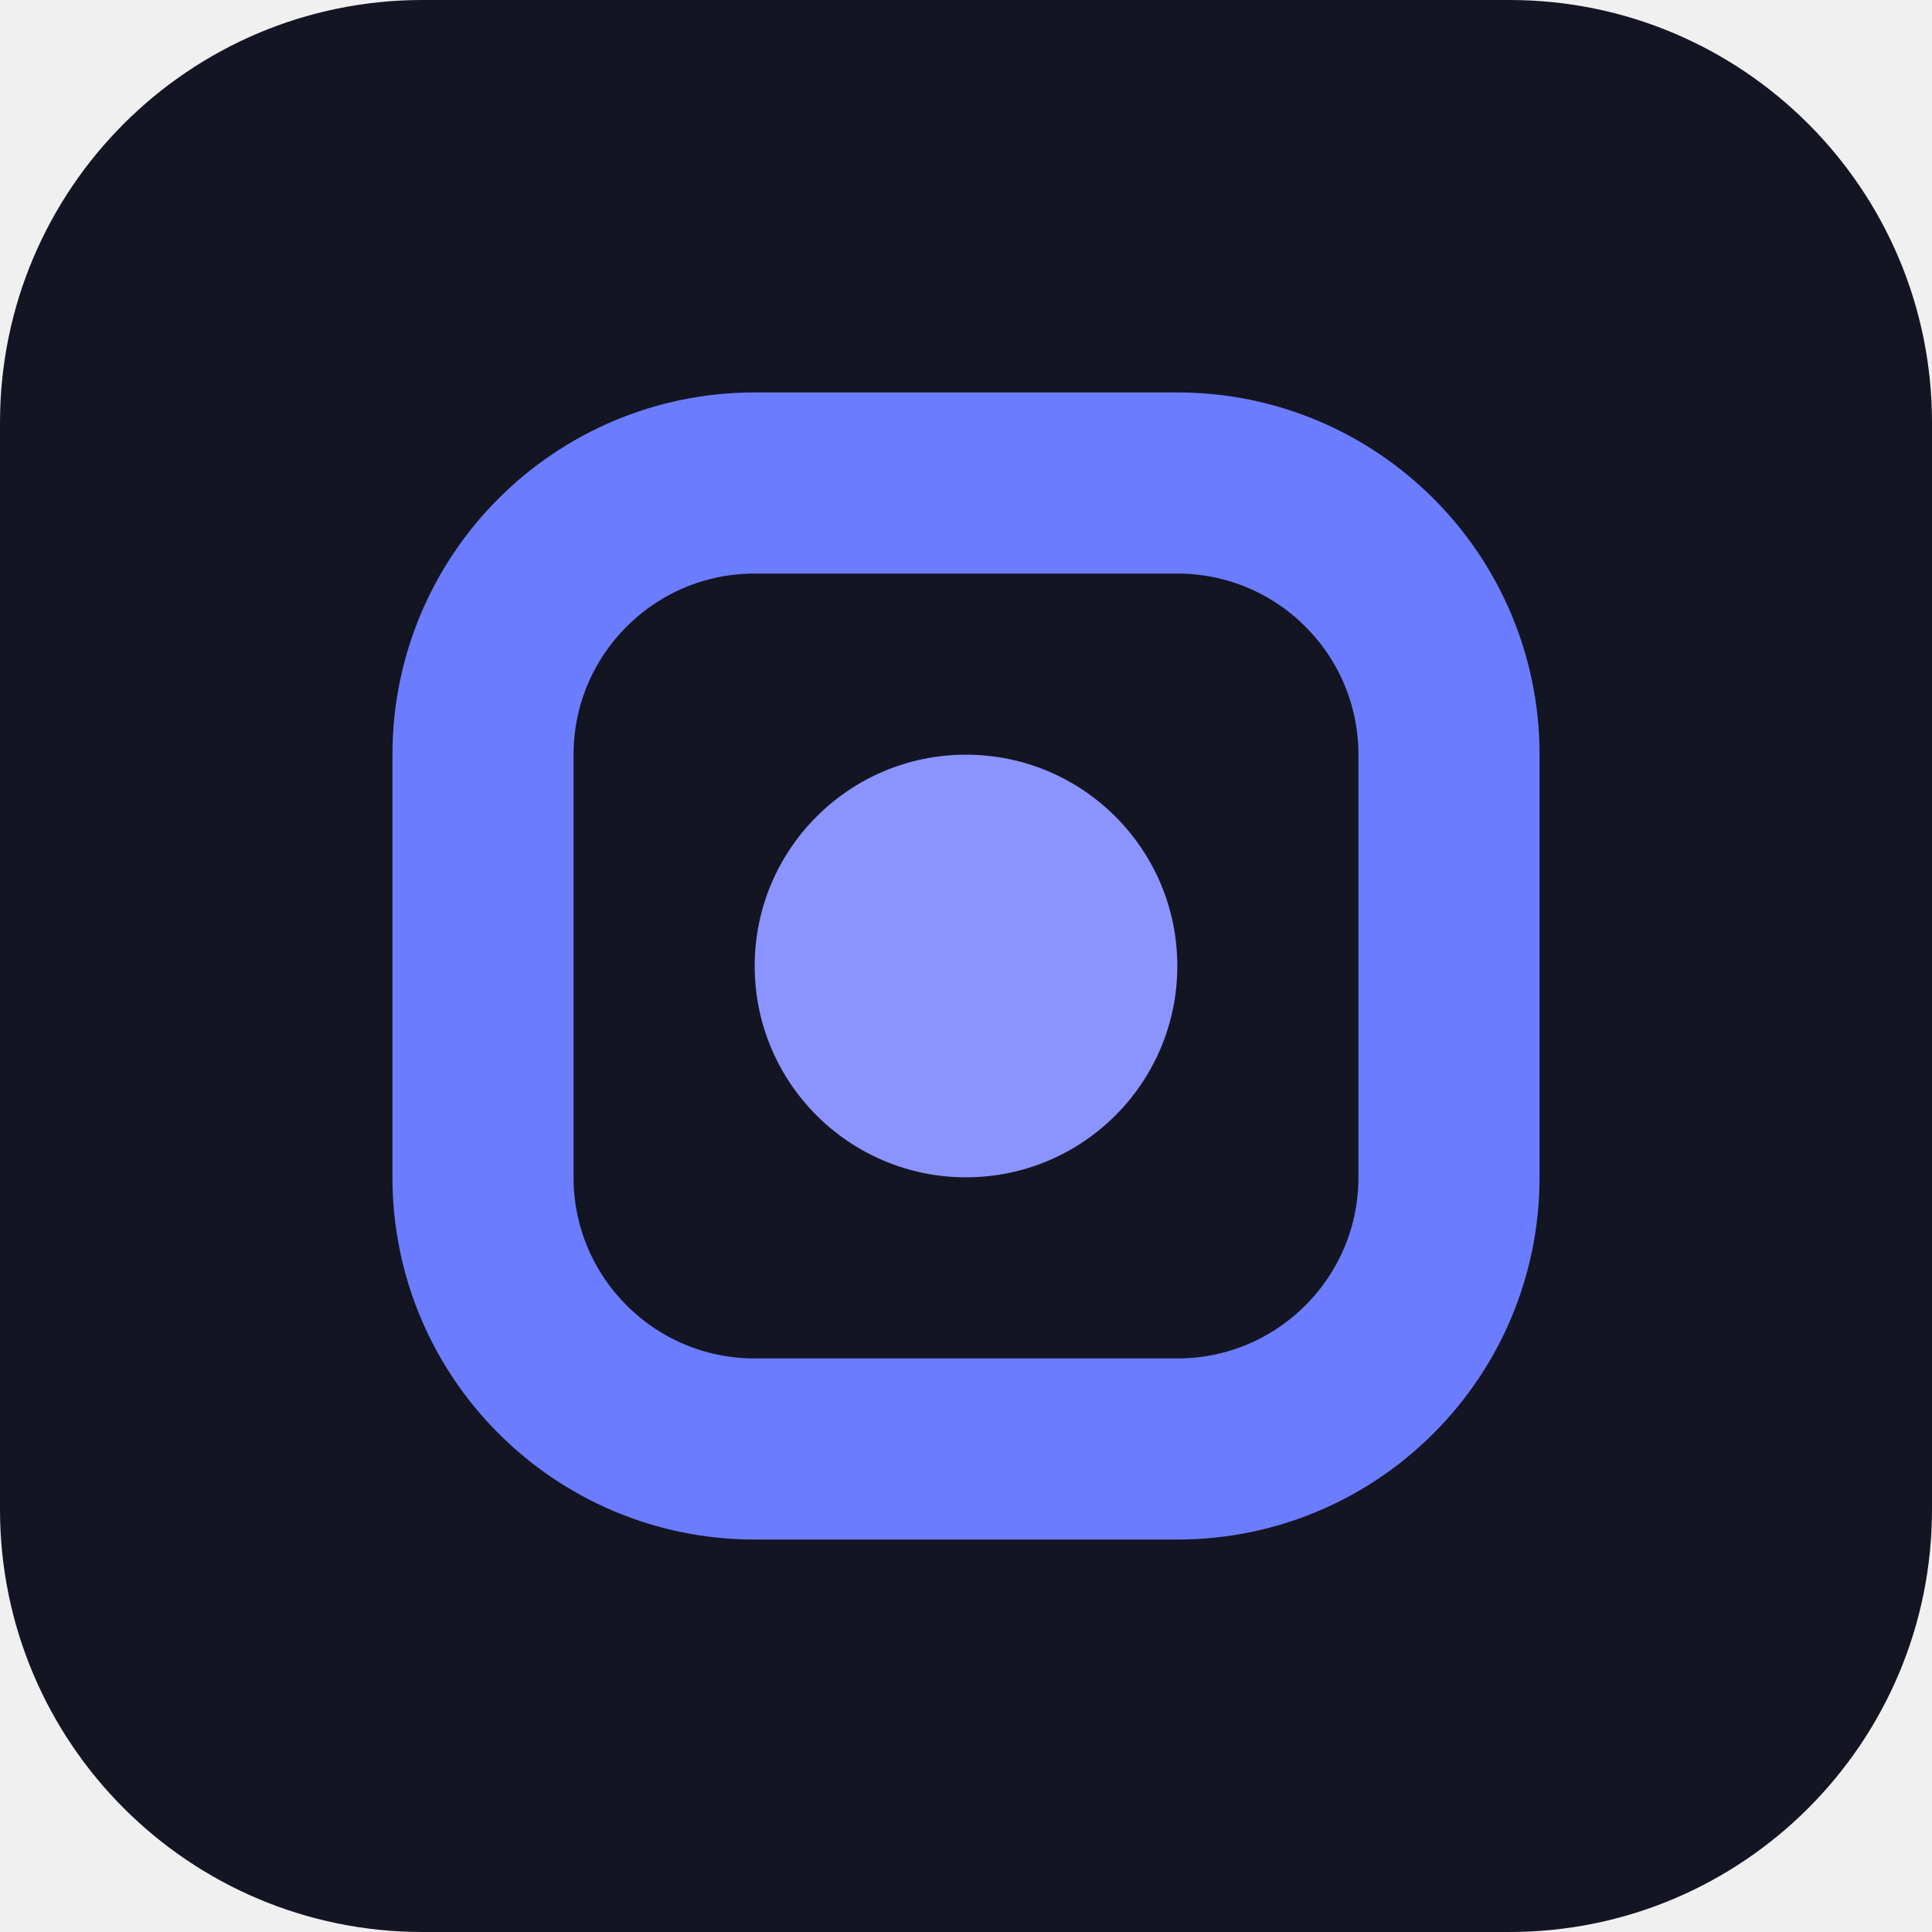
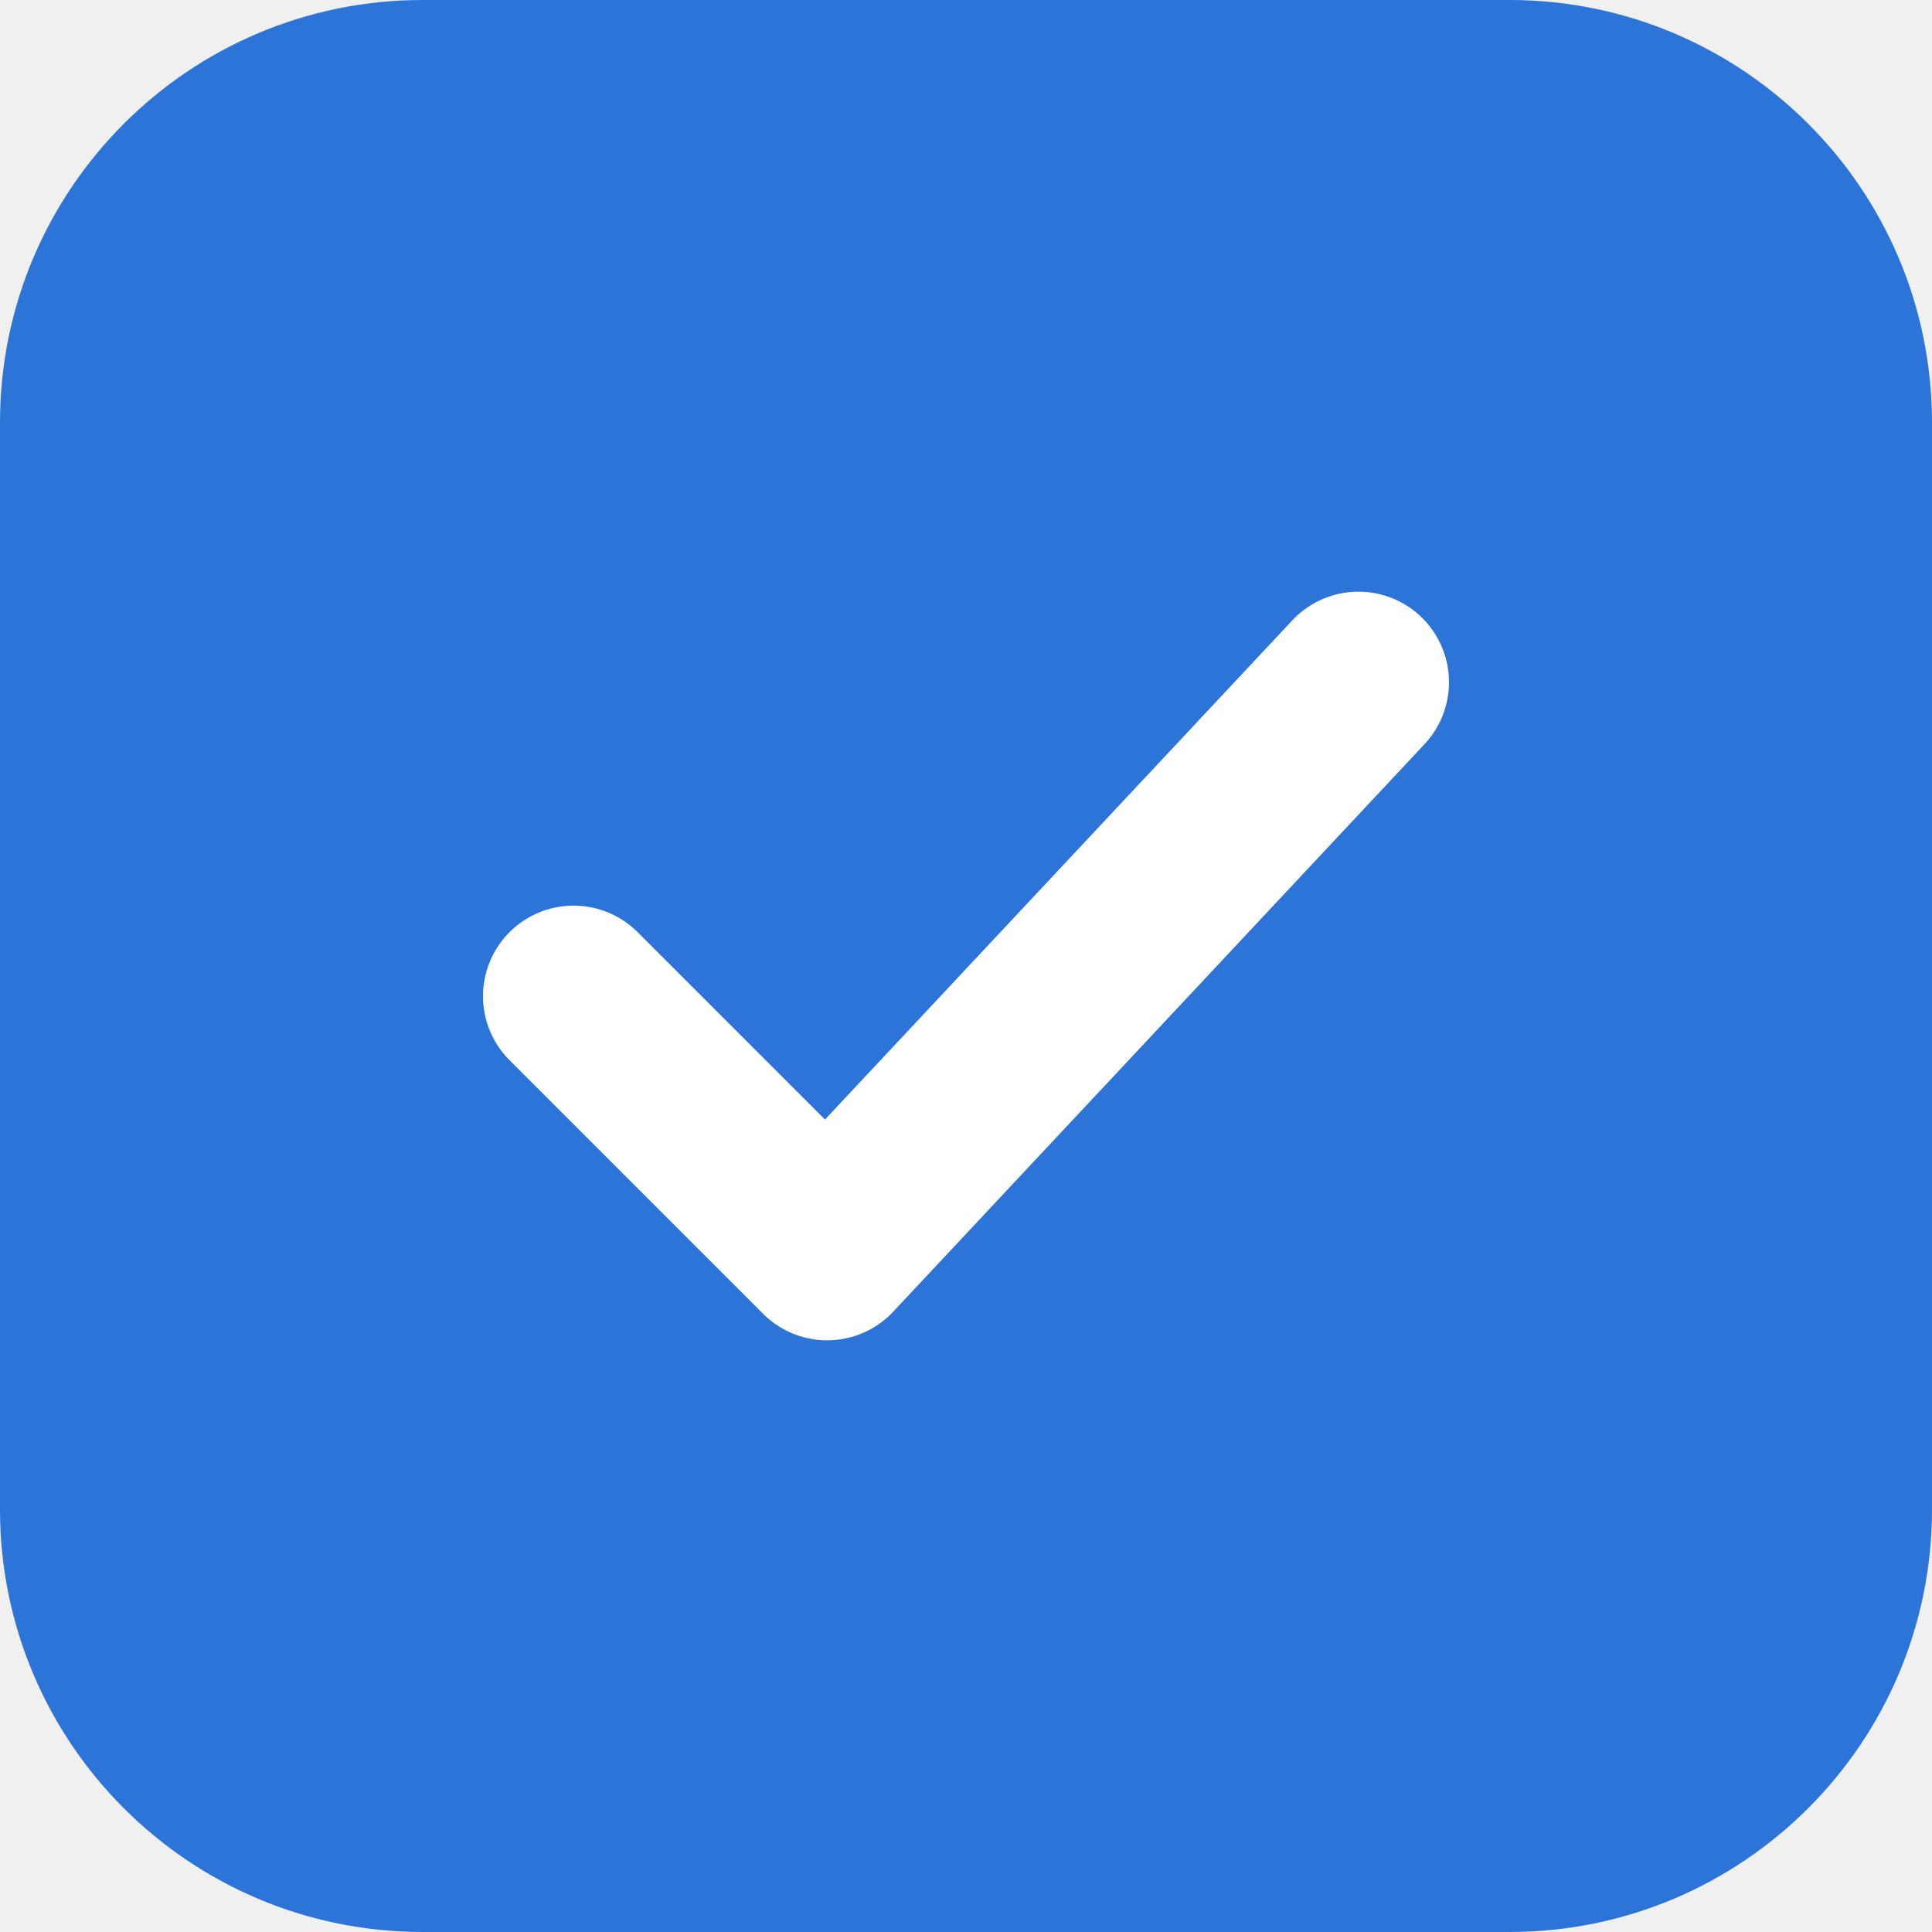
<svg xmlns="http://www.w3.org/2000/svg" viewBox="0 0 32 32">
-   <rect width="32" height="32" rx="7" fill="#131523" />
-   <rect x="8" y="8" width="16" height="16" rx="4.5" fill="none" stroke="#6b7cff" stroke-width="3" />
-   <circle cx="16" cy="16" r="3.5" fill="#8b93ff" />
+   <rect width="32" height="32" rx="7" fill="#2d74d9" />
+   <path d="M9.5 16.5l4.2 4.2 8.8-9.4" fill="none" stroke="#fff" stroke-width="3" stroke-linecap="round" stroke-linejoin="round" />
</svg>
